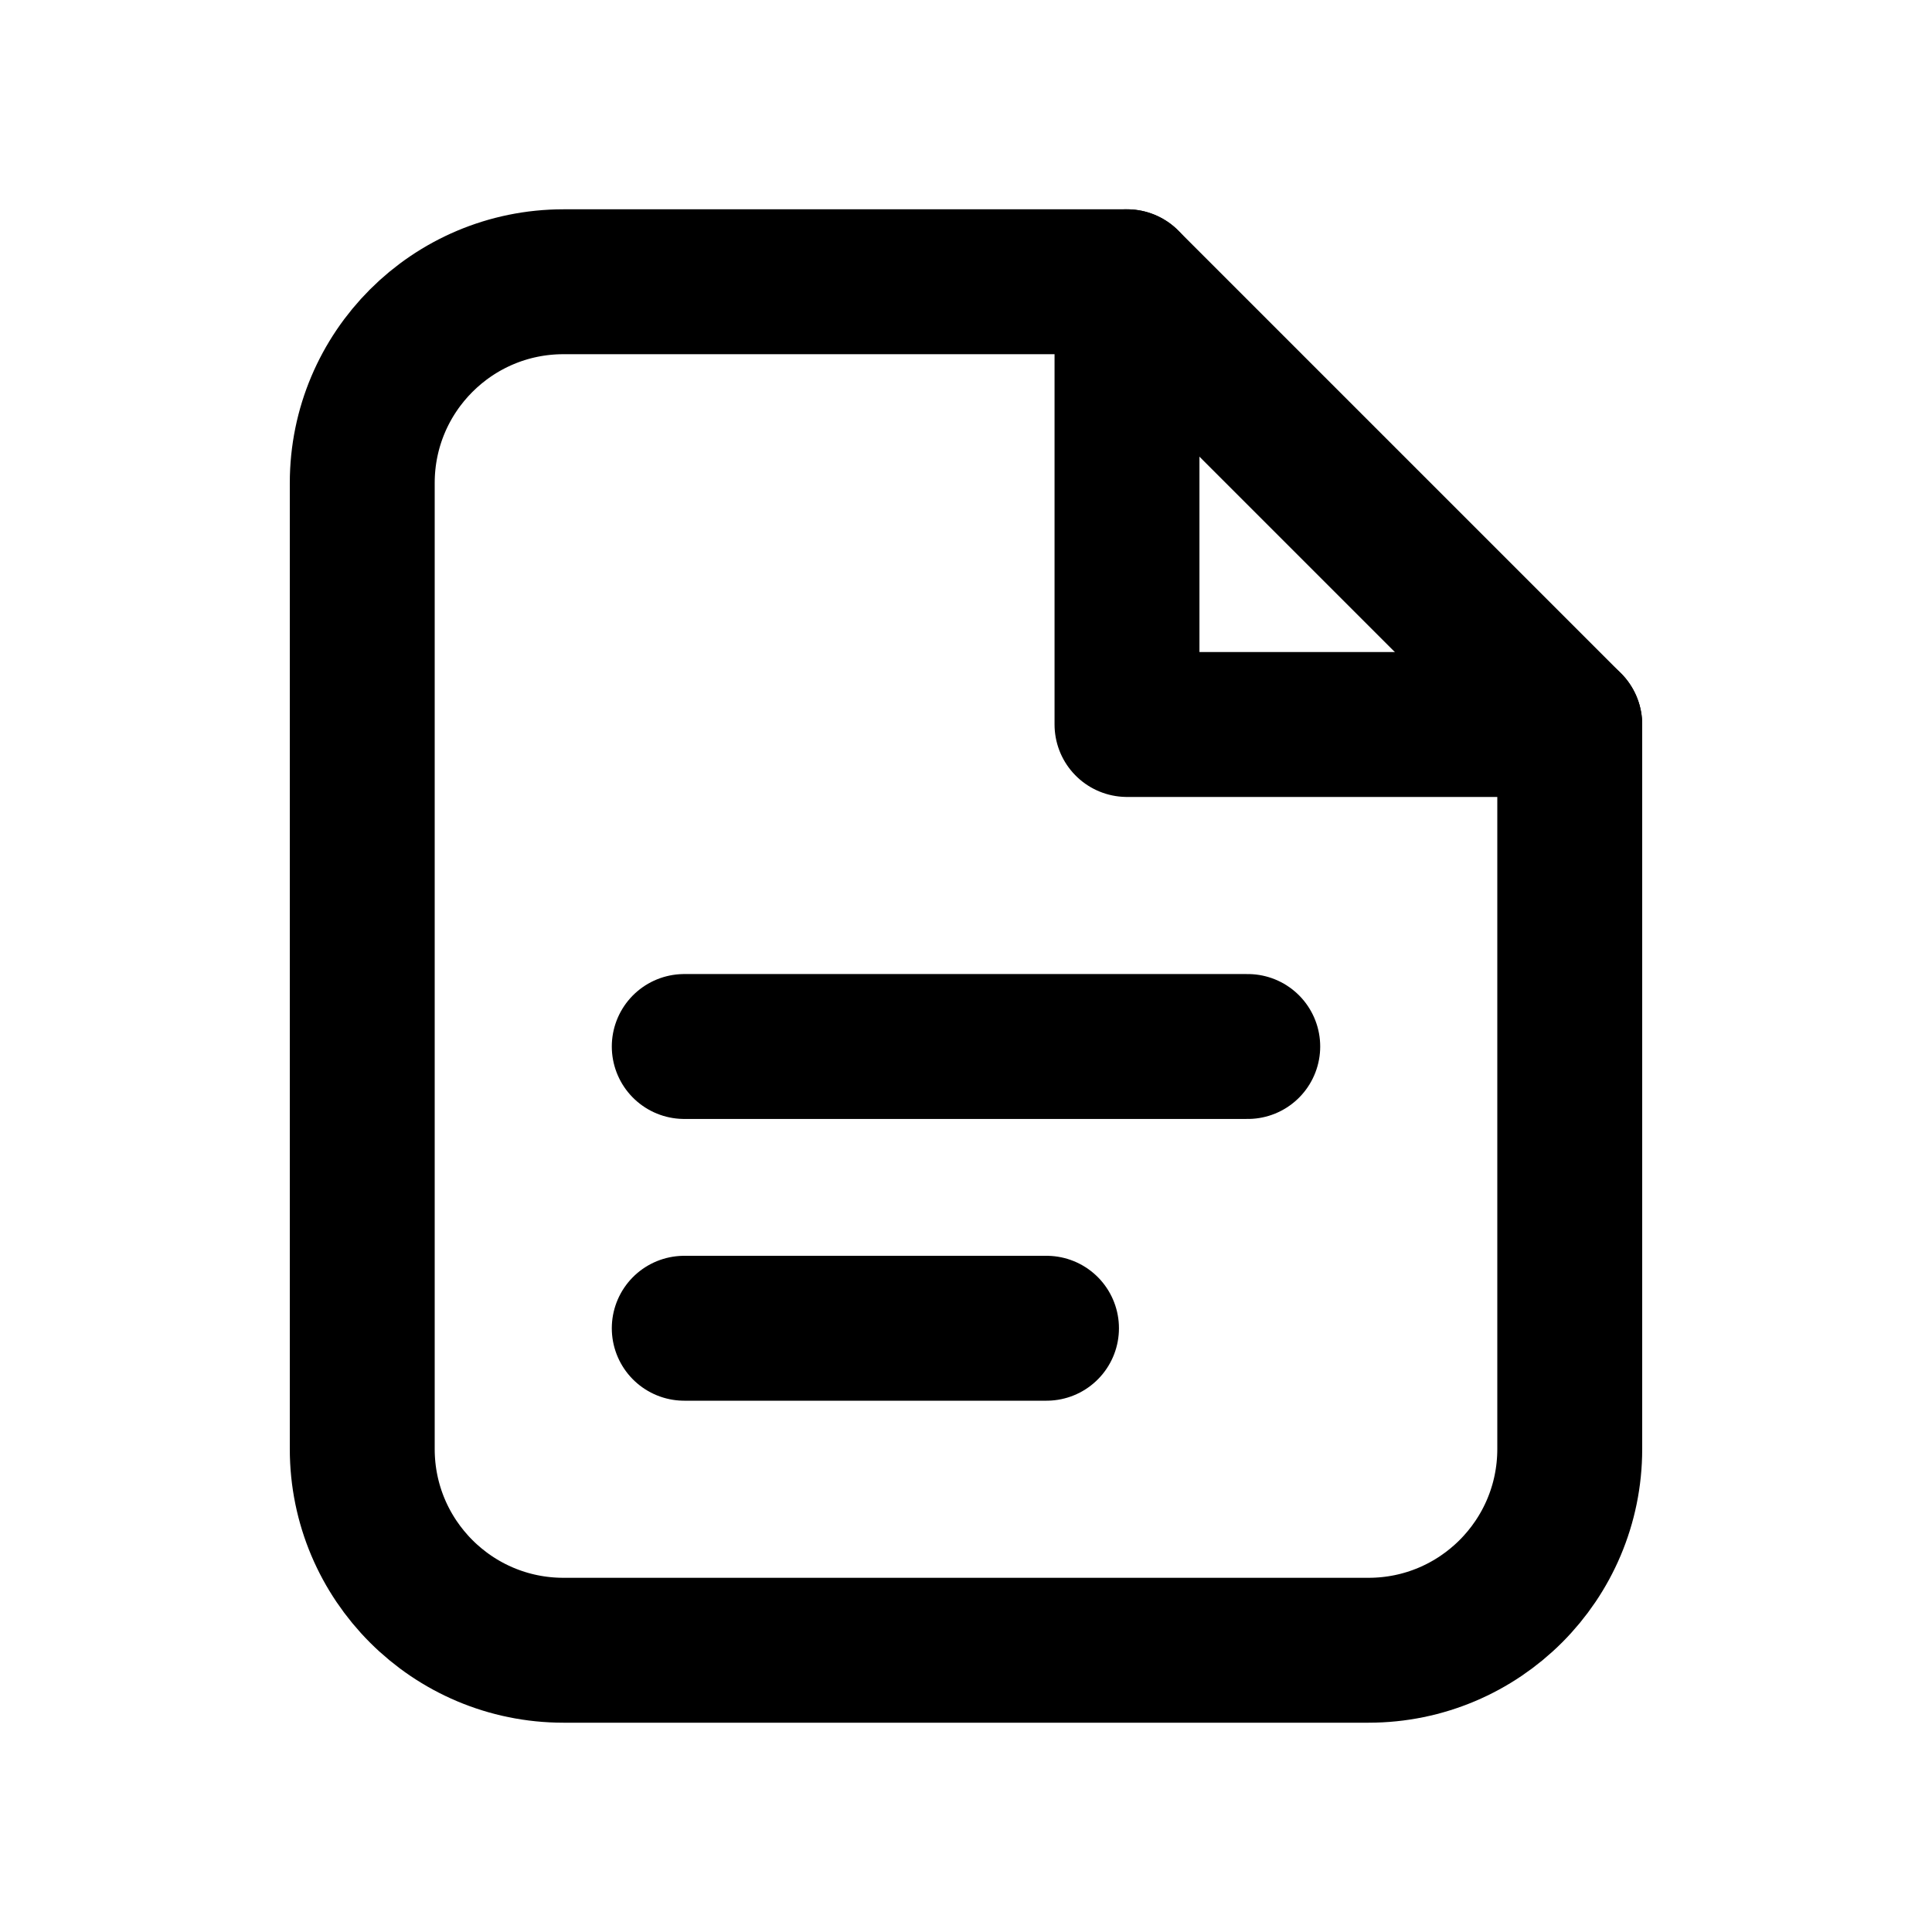
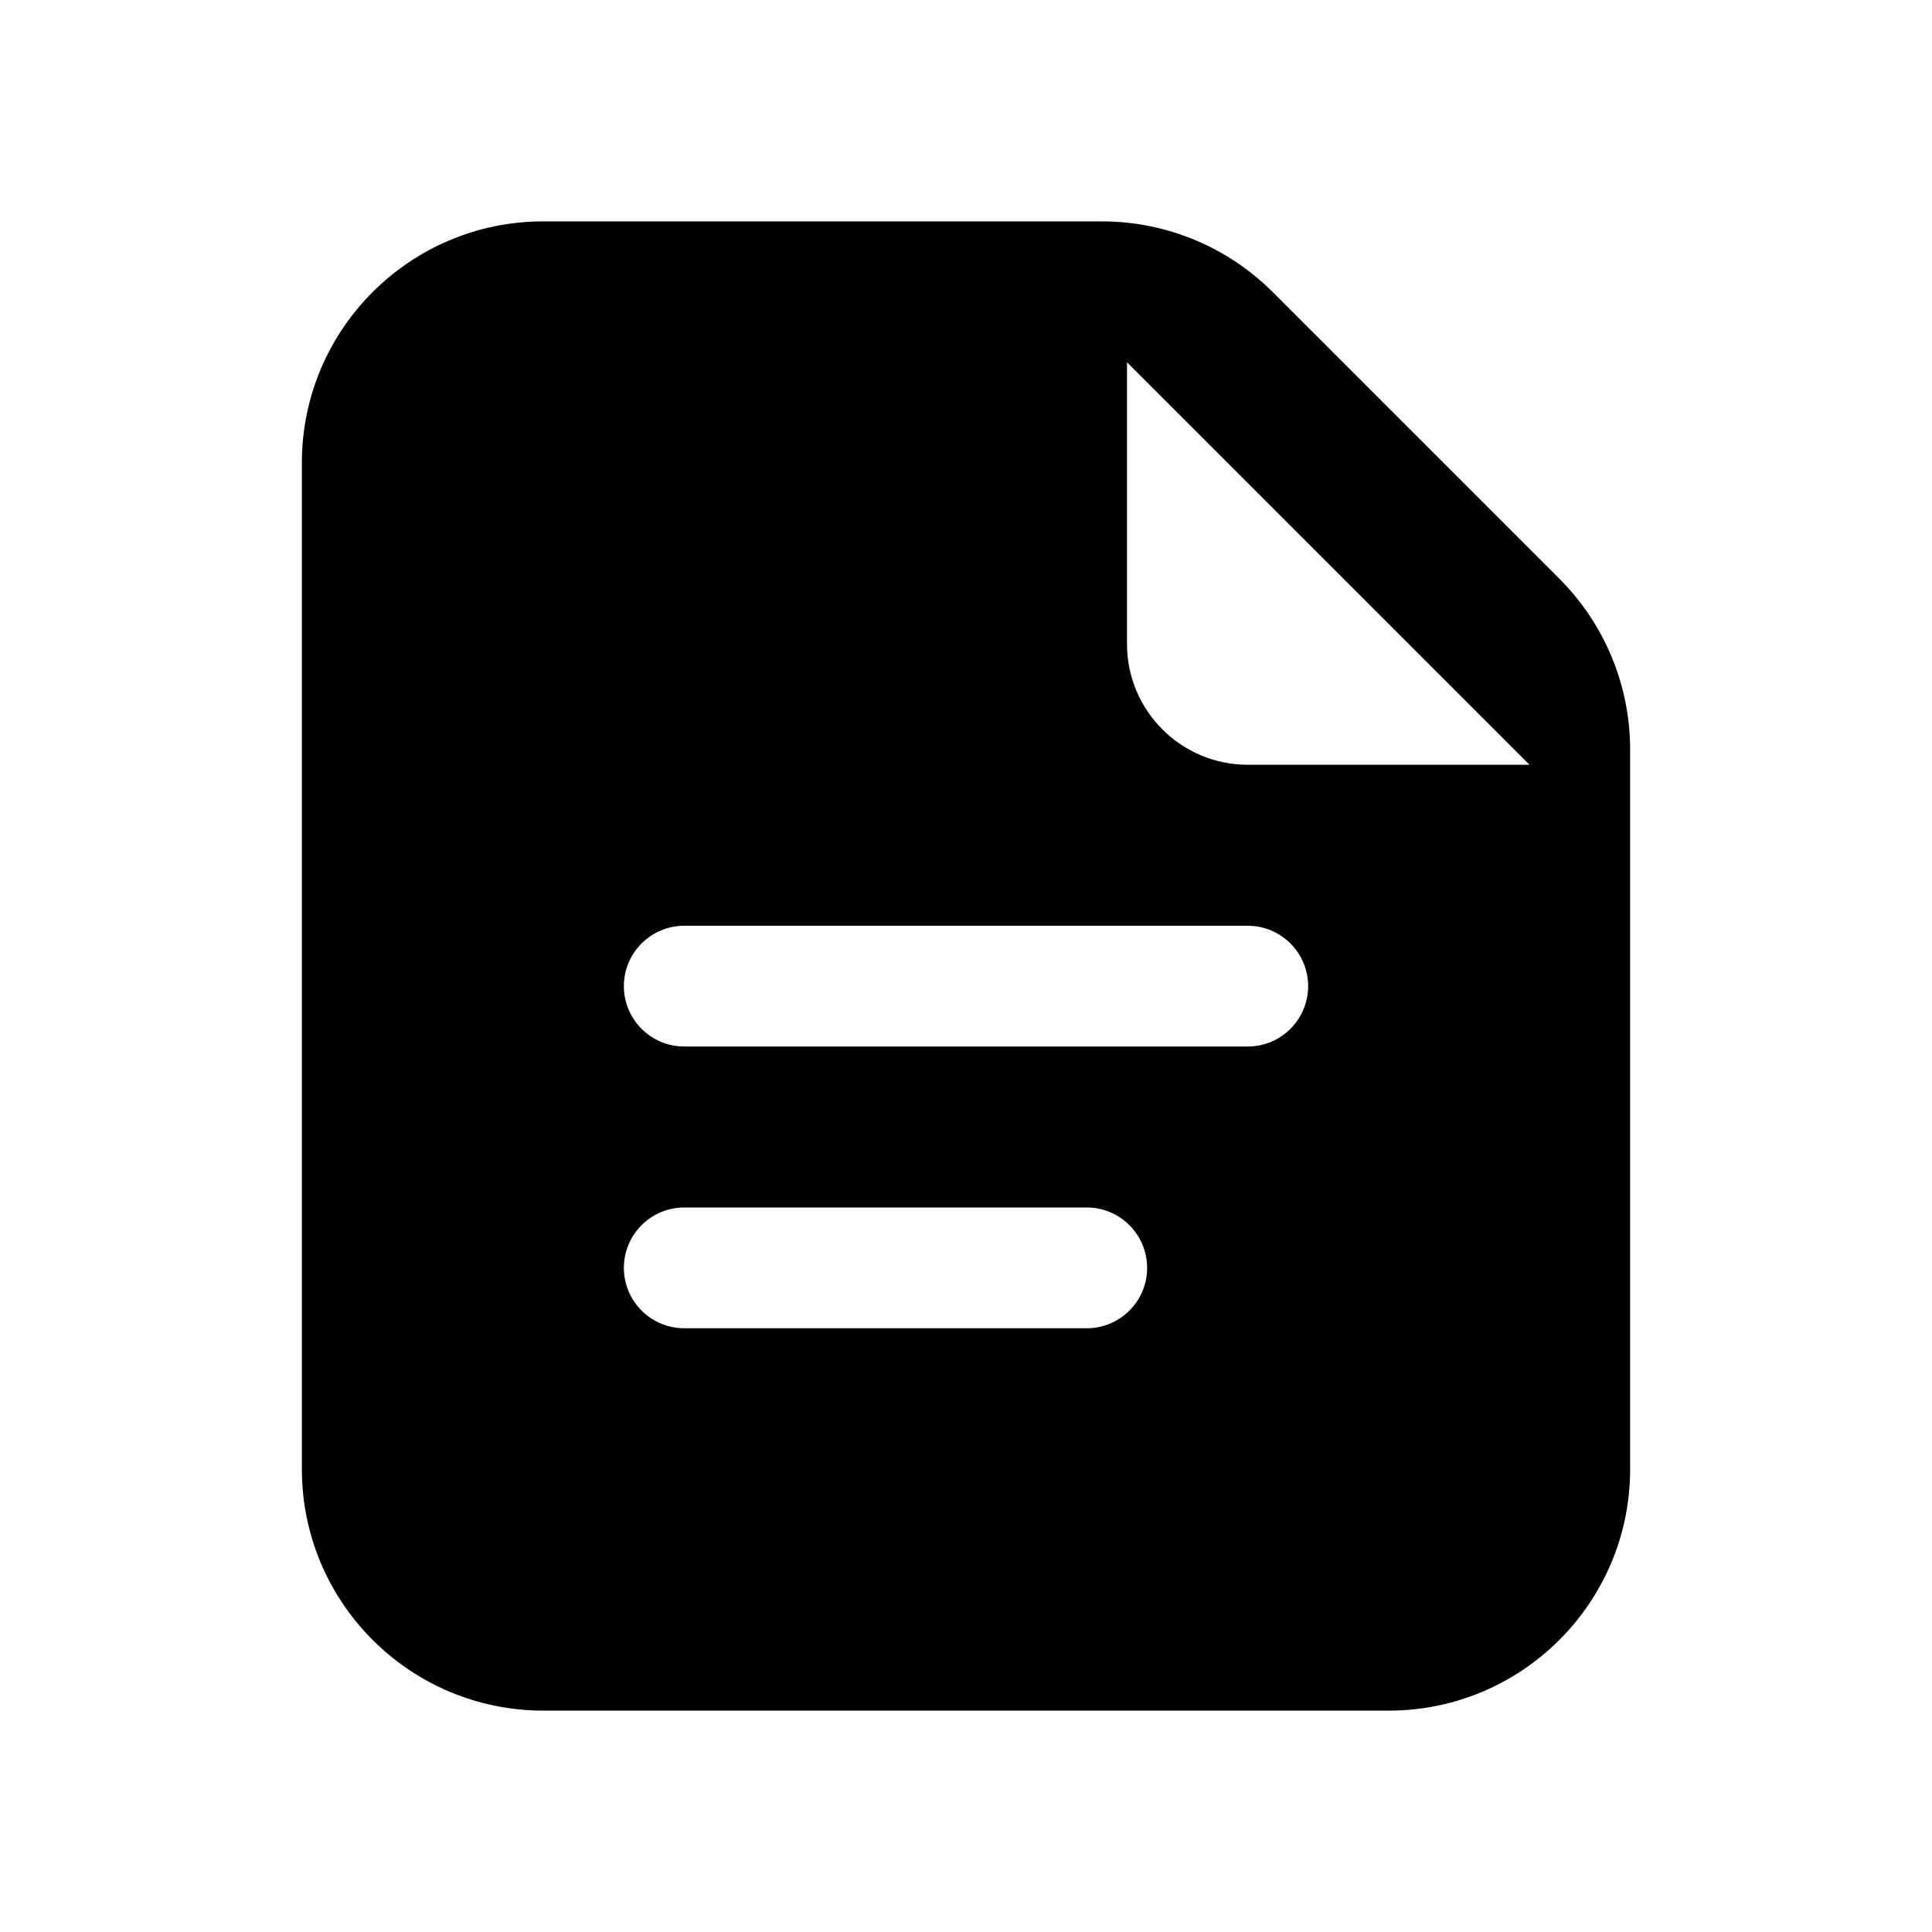
- <svg xmlns="http://www.w3.org/2000/svg" viewBox="0 0 24 24" width="24" height="24" fill="none" stroke="#000" stroke-width="1.8" stroke-linecap="round" stroke-linejoin="round">
-   <path d="M14 3.5H7A2.5 2.5 0 0 0 4.5 6v12A2.5 2.5 0 0 0 7 20.5h10a2.5 2.5 0 0 0 2.5-2.5V9l-5.5-5.5z" />
-   <path d="M14 3.5V9h5.5" />
-   <path d="M8.5 13h7" />
-   <path d="M8.5 16.5h4.5" />
+ <svg xmlns="http://www.w3.org/2000/svg" viewBox="0 0 24 24" width="24" height="24" fill="#000000">
+   <path fill-rule="evenodd" clip-rule="evenodd" d="M6.75 2.75C5.093 2.75 3.75 4.093 3.75 5.75V18.25C3.75 19.907 5.093 21.25 6.75 21.25H17.25C18.907 21.25 20.25 19.907 20.25 18.25V9.311C20.25 8.515 19.934 7.752 19.371 7.189L15.811 3.629C15.248 3.066 14.485 2.75 13.689 2.75H6.75ZM14 4.5V8C14 8.828 14.672 9.5 15.5 9.5H19L14 4.5ZM7.75 12.25C7.75 11.836 8.086 11.5 8.5 11.5H15.5C15.914 11.5 16.25 11.836 16.25 12.25C16.25 12.664 15.914 13 15.5 13H8.5C8.086 13 7.75 12.664 7.75 12.25ZM7.75 15.75C7.75 15.336 8.086 15 8.5 15H13.5C13.914 15 14.25 15.336 14.25 15.75C14.25 16.164 13.914 16.5 13.5 16.5H8.5C8.086 16.5 7.75 16.164 7.75 15.75Z" />
</svg>
